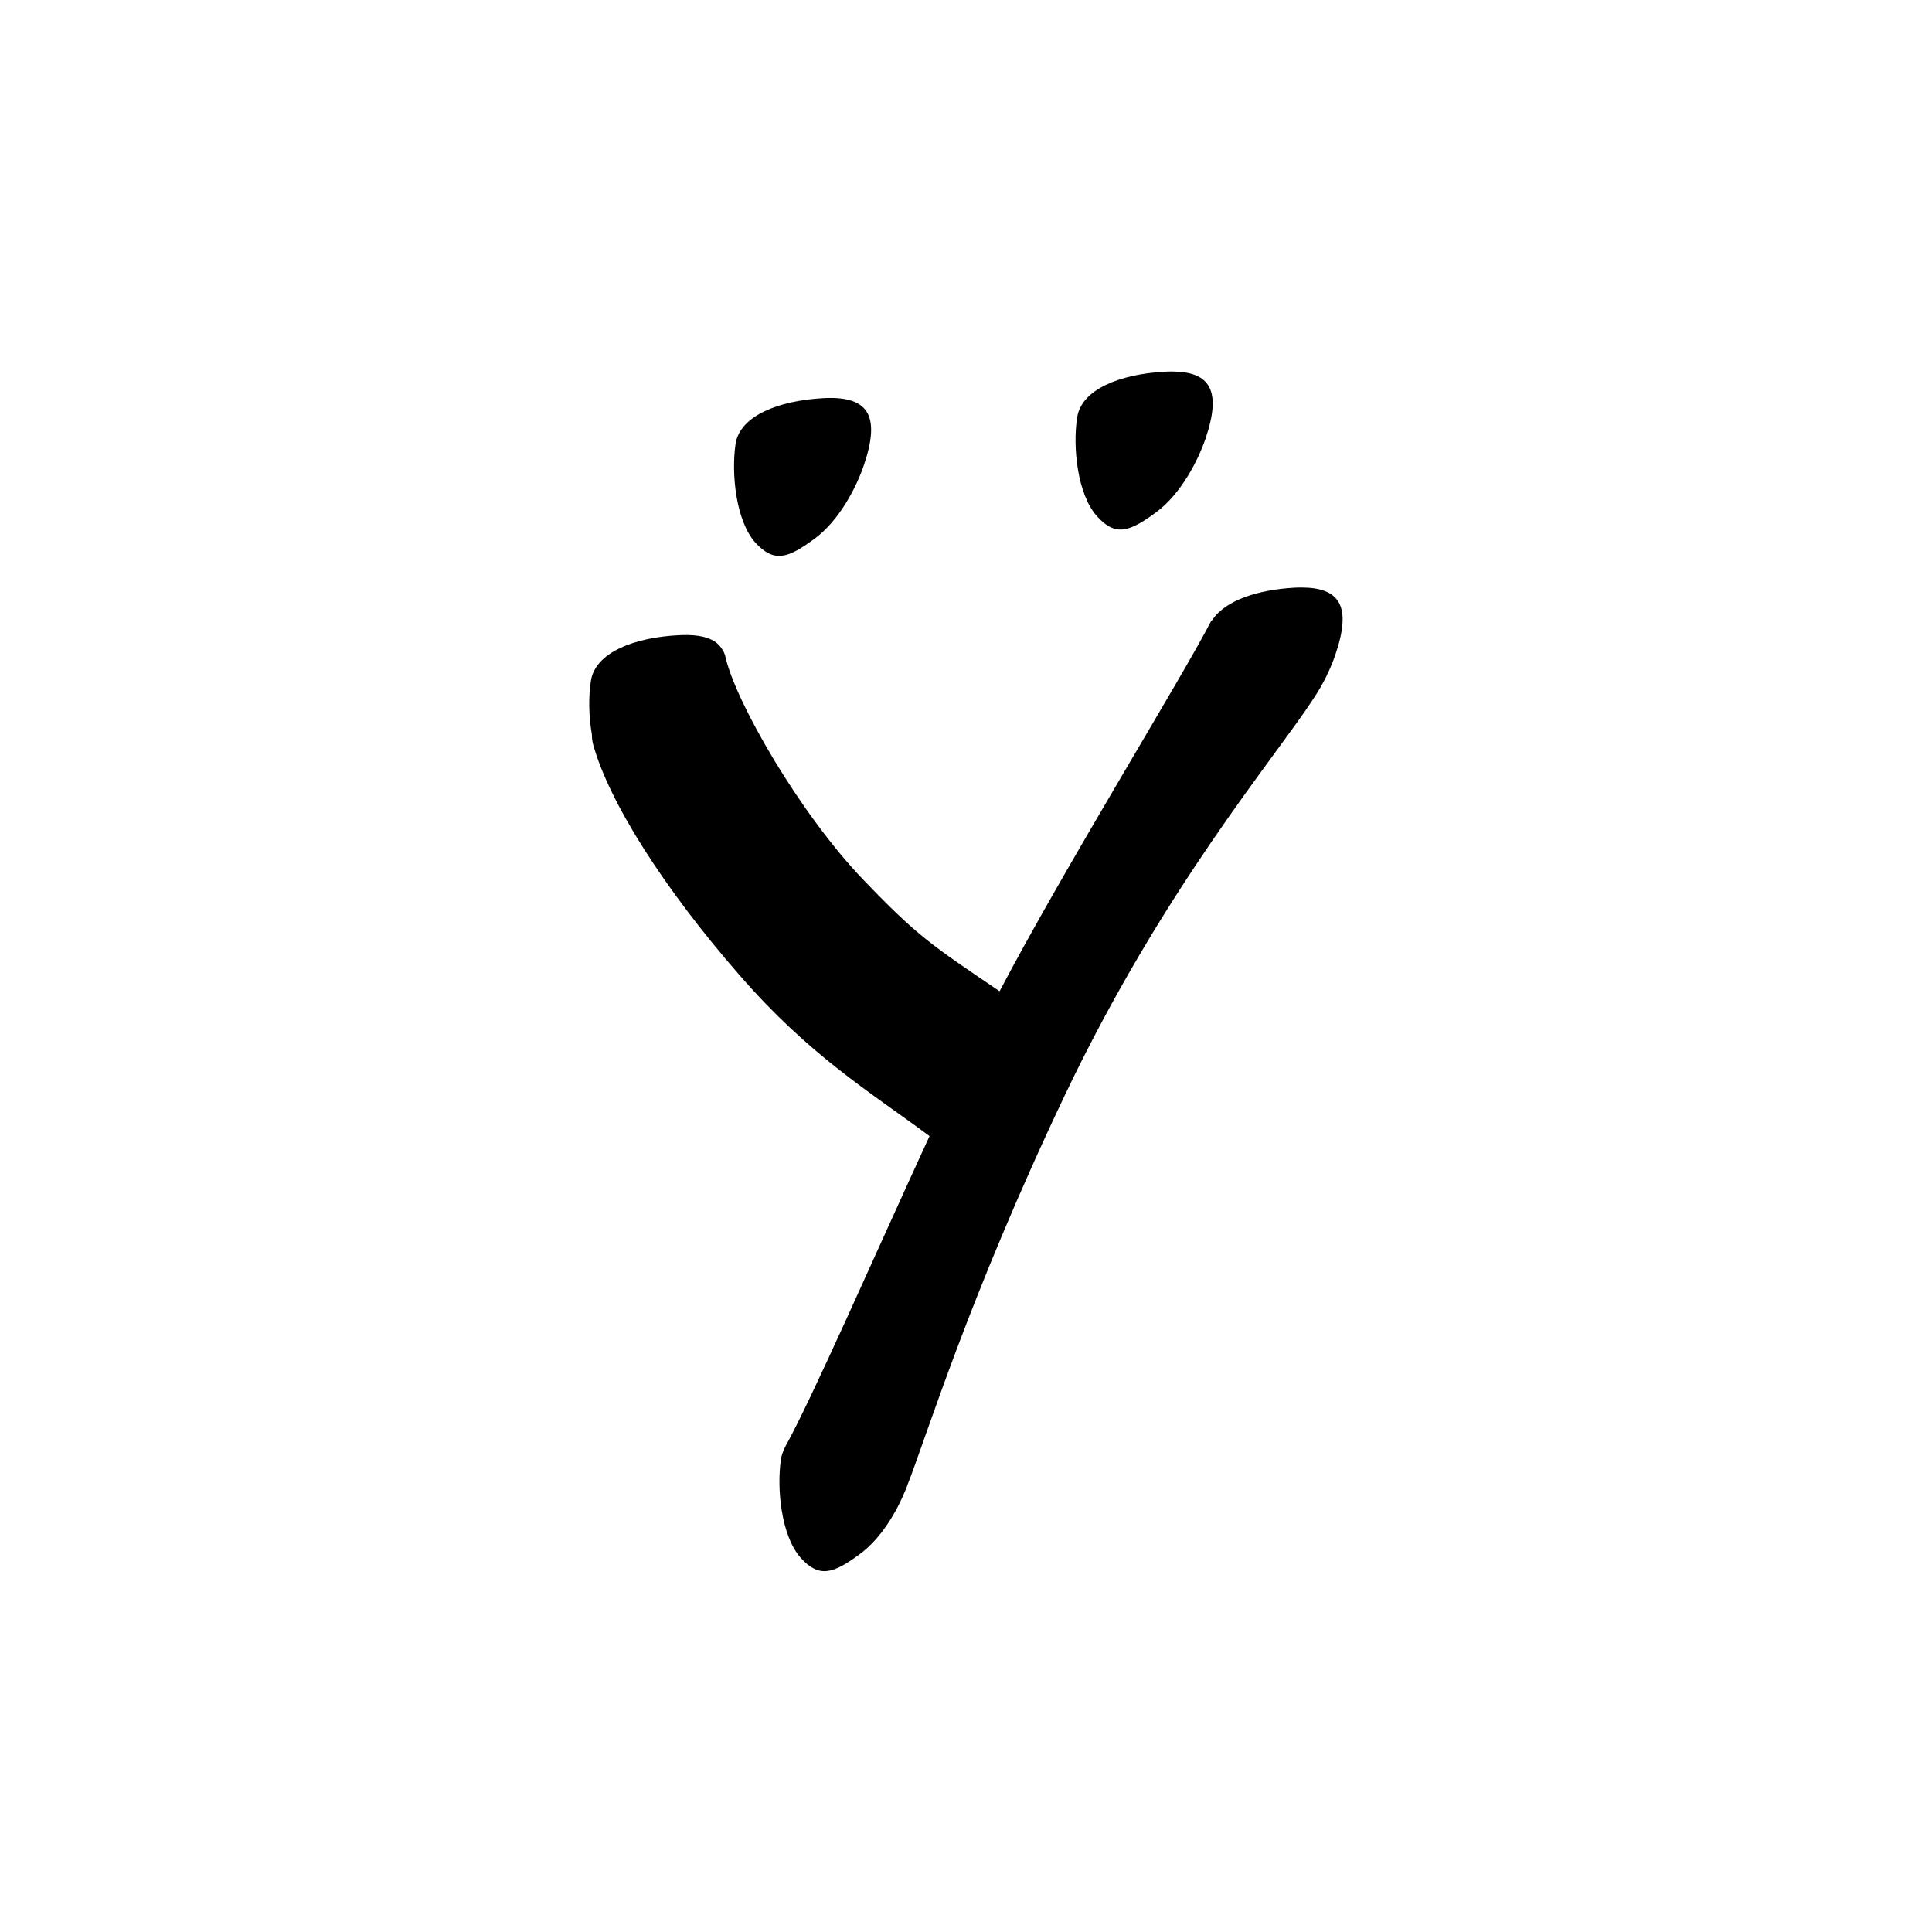
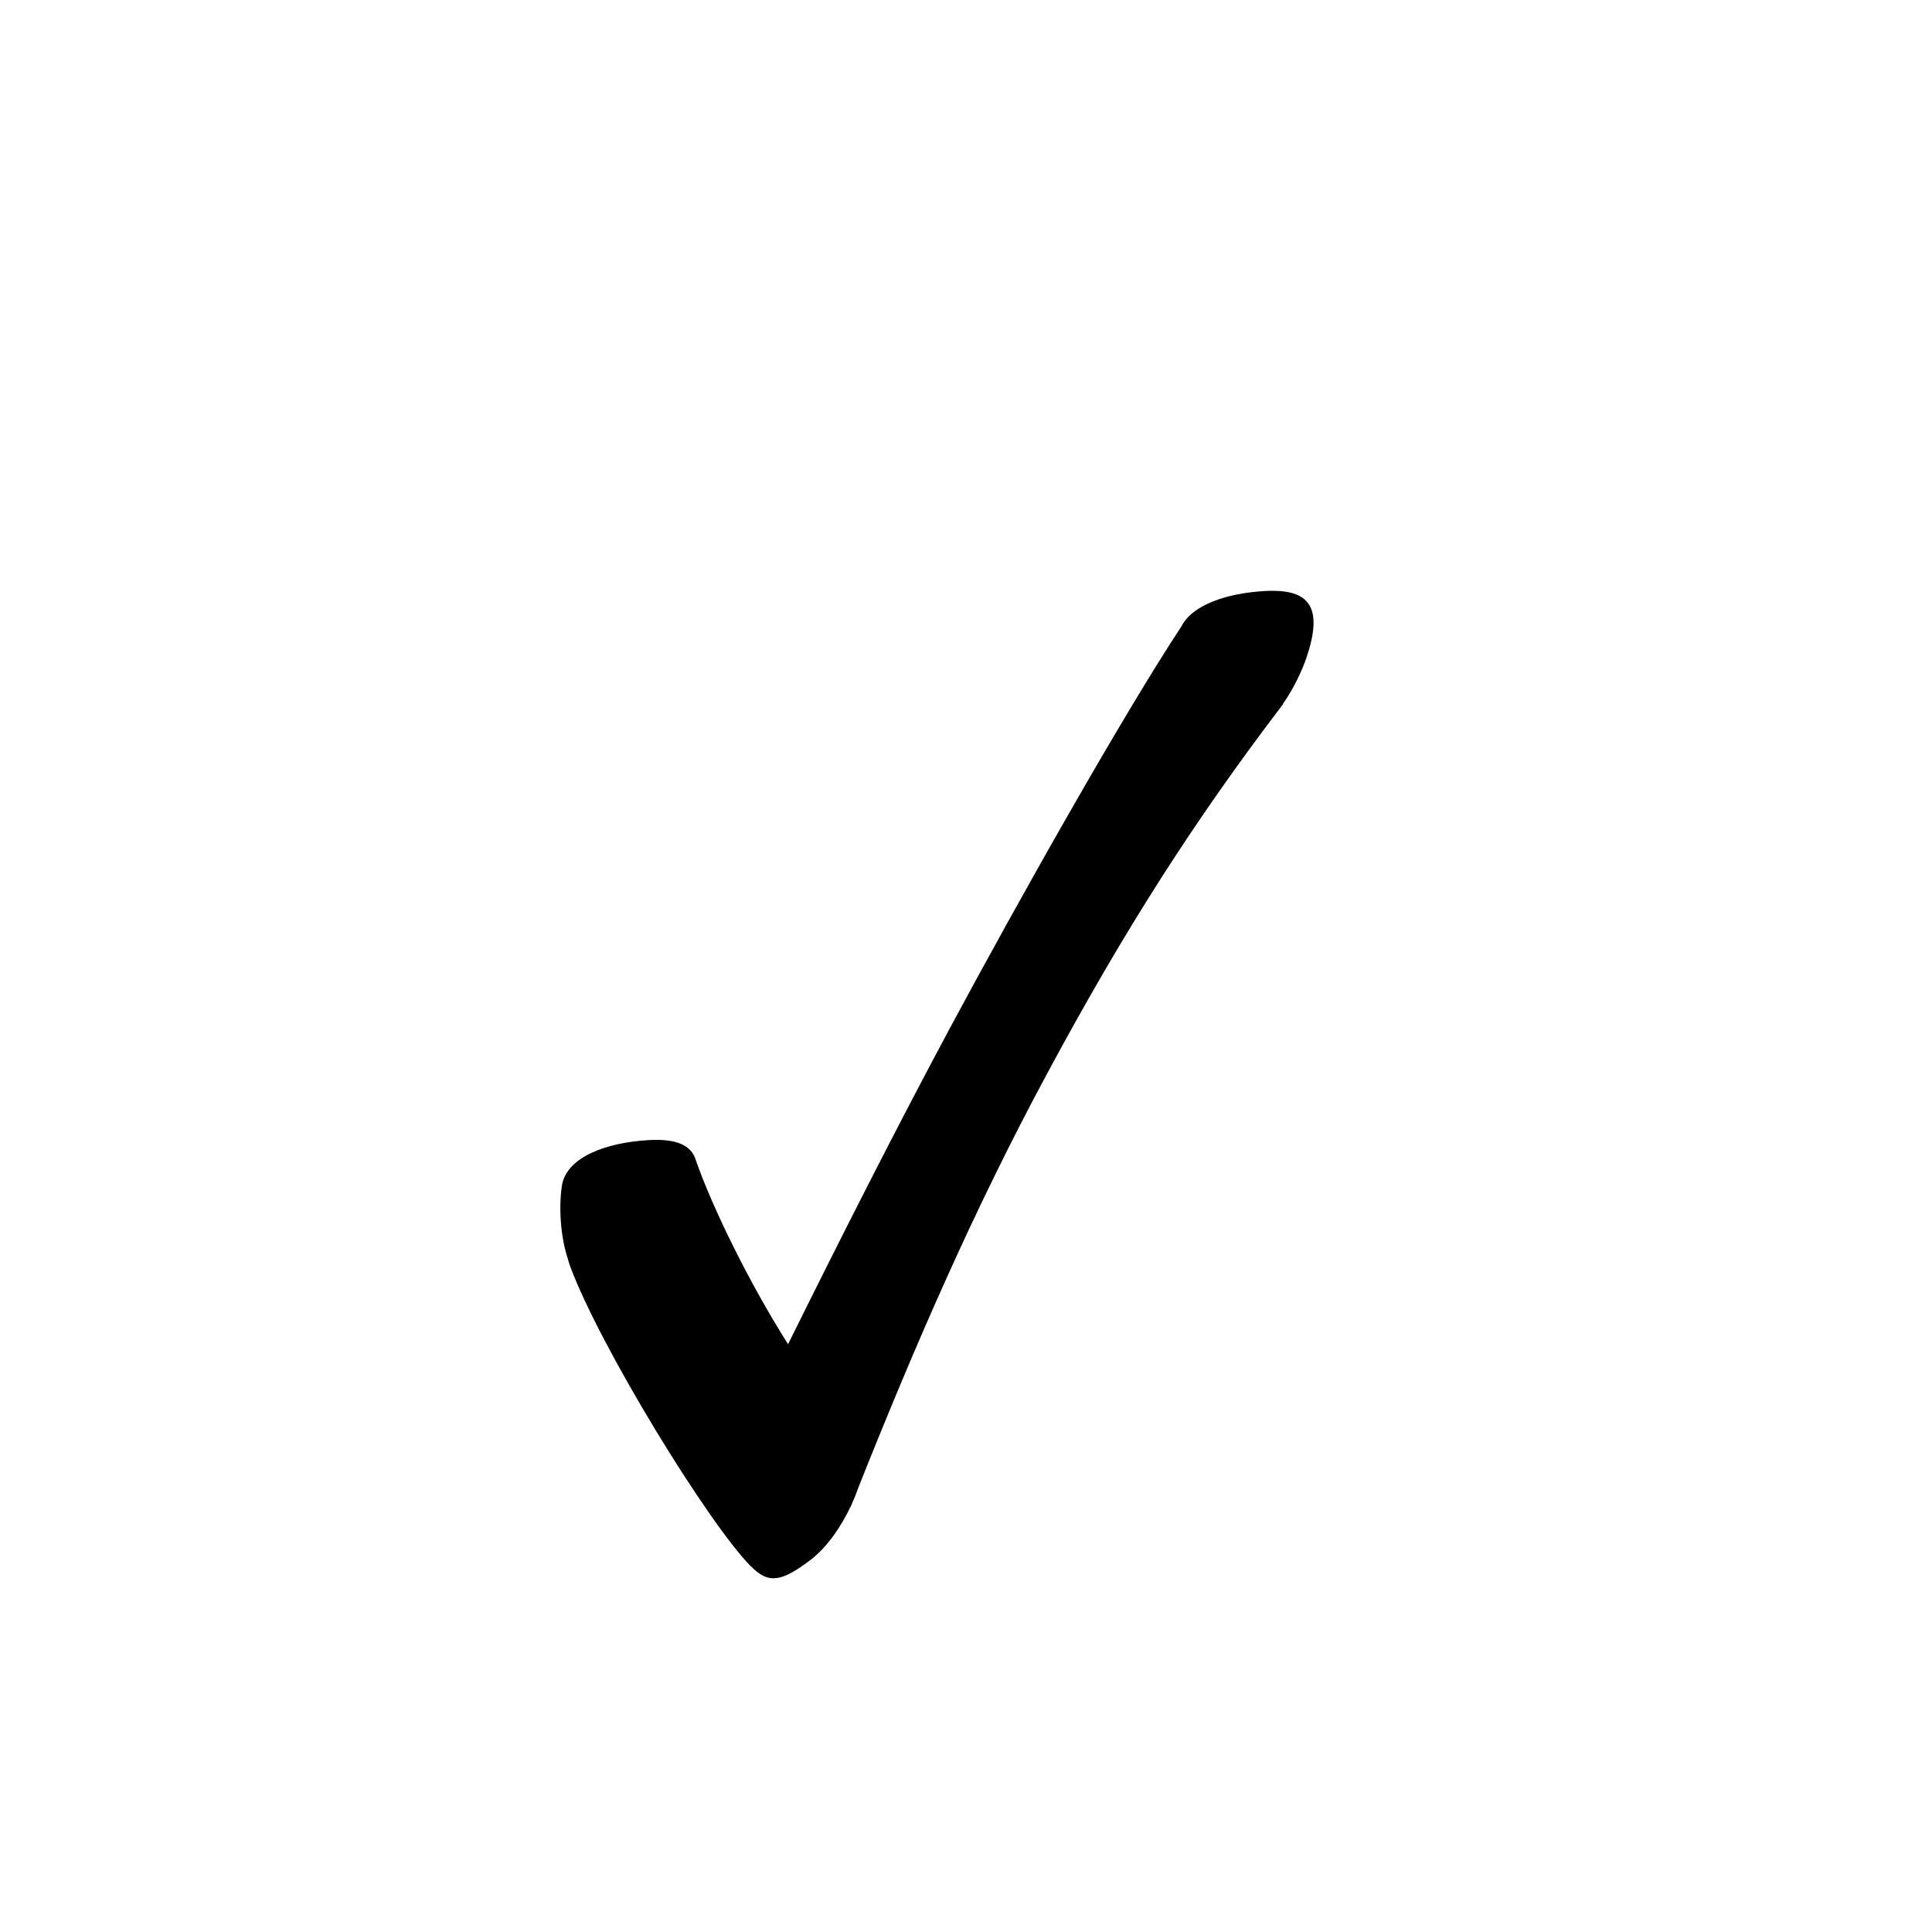
- <svg xmlns="http://www.w3.org/2000/svg" xmlns:ns1="http://xml.openoffice.org/svg/export" version="1.2" width="100mm" height="100mm" viewBox="0 0 10000 10000" preserveAspectRatio="xMidYMid" fill-rule="evenodd" stroke-width="28.222" stroke-linejoin="round" xml:space="preserve" id="svg22">
+ <svg xmlns="http://www.w3.org/2000/svg" xmlns:ns1="http://xml.openoffice.org/svg/export" version="1.2" width="100mm" height="100mm" viewBox="0 0 10000 10000" preserveAspectRatio="xMidYMid" fill-rule="evenodd" stroke-width="28.222" stroke-linejoin="round" xml:space="preserve" id="svg20">
  <defs class="ClipPathGroup" id="defs2">
    <clipPath id="presentation_clip_path_shrink" clipPathUnits="userSpaceOnUse">
      <rect x="10" y="10" width="9980" height="9980" id="rect2" />
    </clipPath>
  </defs>
  <defs class="TextShapeIndex" id="defs3">
-     <g ns1:slide="id1" ns1:id-list="id3 id4 id5 id6 id7 id8 id9" id="g2" />
+     <g ns1:slide="id1" ns1:id-list="id3 id4 id5 id6 id7" id="g2" />
  </defs>
  <defs class="EmbeddedBulletChars" id="defs12">
    <g id="bullet-char-template-57356" transform="scale(0.0004882812,-0.0004882812)">
      <path d="M 580,1141 L 1163,571 580,0 -4,571 580,1141 Z" id="path3" />
    </g>
    <g id="bullet-char-template-57354" transform="scale(0.0004882812,-0.0004882812)">
      <path d="M 8,1128 L 1137,1128 1137,0 8,0 8,1128 Z" id="path4" />
    </g>
    <g id="bullet-char-template-10146" transform="scale(0.0004882812,-0.0004882812)">
      <path d="M 174,0 L 602,739 174,1481 1456,739 174,0 Z M 1358,739 L 309,1346 659,739 1358,739 Z" id="path5" />
    </g>
    <g id="bullet-char-template-10132" transform="scale(0.0004882812,-0.0004882812)">
      <path d="M 2015,739 L 1276,0 717,0 1260,543 174,543 174,936 1260,936 717,1481 1274,1481 2015,739 Z" id="path6" />
    </g>
    <g id="bullet-char-template-10007" transform="scale(0.0004882812,-0.0004882812)">
      <path d="M 0,-2 C -7,14 -16,27 -25,37 L 356,567 C 262,823 215,952 215,954 215,979 228,992 255,992 264,992 276,990 289,987 310,991 331,999 354,1012 L 381,999 492,748 772,1049 836,1024 860,1049 C 881,1039 901,1025 922,1006 886,937 835,863 770,784 769,783 710,716 594,584 L 774,223 C 774,196 753,168 711,139 L 727,119 C 717,90 699,76 672,76 641,76 570,178 457,381 L 164,-76 C 142,-110 111,-127 72,-127 30,-127 9,-110 8,-76 1,-67 -2,-52 -2,-32 -2,-23 -1,-13 0,-2 Z" id="path7" />
    </g>
    <g id="bullet-char-template-10004" transform="scale(0.0004882812,-0.0004882812)">
      <path d="M 285,-33 C 182,-33 111,30 74,156 52,228 41,333 41,471 41,549 55,616 82,672 116,743 169,778 240,778 293,778 328,747 346,684 L 369,508 C 377,444 397,411 428,410 L 1163,1116 C 1174,1127 1196,1133 1229,1133 1271,1133 1292,1118 1292,1087 L 1292,965 C 1292,929 1282,901 1262,881 L 442,47 C 390,-6 338,-33 285,-33 Z" id="path8" />
    </g>
    <g id="bullet-char-template-9679" transform="scale(0.0004882812,-0.0004882812)">
      <path d="M 813,0 C 632,0 489,54 383,161 276,268 223,411 223,592 223,773 276,916 383,1023 489,1130 632,1184 813,1184 992,1184 1136,1130 1245,1023 1353,916 1407,772 1407,592 1407,412 1353,268 1245,161 1136,54 992,0 813,0 Z" id="path9" />
    </g>
    <g id="bullet-char-template-8226" transform="scale(0.0004882812,-0.0004882812)">
      <path d="M 346,457 C 273,457 209,483 155,535 101,586 74,649 74,723 74,796 101,859 155,911 209,963 273,989 346,989 419,989 480,963 531,910 582,859 608,796 608,723 608,648 583,586 532,535 482,483 420,457 346,457 Z" id="path10" />
    </g>
    <g id="bullet-char-template-8211" transform="scale(0.0004882812,-0.0004882812)">
      <path d="M -4,459 L 1135,459 1135,606 -4,606 -4,459 Z" id="path11" />
    </g>
    <g id="bullet-char-template-61548" transform="scale(0.0004882812,-0.0004882812)">
      <path d="M 173,740 C 173,903 231,1043 346,1159 462,1274 601,1332 765,1332 928,1332 1067,1274 1183,1159 1299,1043 1357,903 1357,740 1357,577 1299,437 1183,322 1067,206 928,148 765,148 601,148 462,206 346,322 231,437 173,577 173,740 Z" id="path12" />
    </g>
  </defs>
-   <path id="path13" d="M 6066.968 1922.983 C 6053.902 1922.91 6040.239 1923.267 6025.989 1924.017 C 5798.989 1937.017 5596.008 2014.02 5575.008 2163.02 C 5552.008 2313.02 5576 2558.982 5678 2671.982 C 5774 2778.982 5847.012 2752.016 5982.012 2653.016 C 6115.012 2556.016 6201.999 2378.988 6238.999 2272.988 C 6325.249 2019.863 6262.957 1924.082 6066.968 1922.983 z M 4298.962 2059.823 C 4285.896 2059.797 4272.233 2060.199 4257.983 2061.011 C 4031.983 2074.011 3828.003 2151.015 3807.003 2300.015 C 3785.003 2450.015 3807.994 2694.976 3909.994 2808.976 C 4006.994 2914.976 4079.006 2889.011 4214.006 2790.011 C 4348.006 2692.011 4434.993 2515 4470.993 2409 C 4557.243 2156.813 4494.951 2060.203 4298.962 2059.823 z M 6738.968 3040.951 C 6725.895 3040.878 6712.239 3041.235 6697.989 3041.985 C 6513.091 3052.621 6343.689 3106.161 6276.103 3207.401 C 6272.475 3210.277 6269.281 3213.602 6267.008 3217.995 C 6119.555 3505.14 5511.394 4488.587 5173.741 5130.694 C 4824.009 4893.101 4752.993 4850.48 4465.981 4550.988 C 4142.981 4213.988 3805.983 3634.02 3753.983 3396.02 C 3751.177 3383.708 3746.24 3373.473 3740.082 3364.446 C 3706.234 3303.069 3628.176 3281.19 3508.985 3288.016 C 3282.985 3300.016 3079.005 3377.02 3058.005 3527.02 C 3046.192 3603.546 3046.627 3705.573 3063.689 3802.249 C 3063.688 3819.337 3065.437 3836.306 3069.994 3852.995 C 3152.994 4154.995 3442.004 4605 3824.004 5043 C 4189.837 5464.523 4499.451 5648.636 4811.231 5880.364 C 4521.523 6509.56 4205.966 7233.369 4061.974 7492.979 C 4060.965 7494.802 4060.622 7496.836 4059.959 7498.767 C 4050.989 7516.236 4044.784 7534.93 4041.976 7554.991 C 4019.976 7703.991 4043.018 7950.004 4145.018 8064.004 C 4241.018 8170.004 4313.979 8143.987 4448.979 8044.987 C 4564.525 7960.483 4644.323 7817.33 4687.207 7711.519 C 4687.433 7710.984 4687.763 7710.562 4687.983 7710.02 C 4690.706 7703.431 4694.7 7692.121 4697.646 7684.647 C 4697.725 7684.434 4697.774 7684.239 4697.853 7684.027 C 4795.594 7435.802 5016.266 6709.913 5510 5672.005 C 6019 4602.005 6598.019 3923.986 6796.019 3619.986 C 6796.232 3619.654 6796.284 3619.239 6796.484 3618.901 C 6851.455 3538.563 6889.986 3452.88 6910.999 3391.008 C 6998.187 3137.883 6935.063 3042.05 6738.968 3040.951 z " />
+   <path id="path13" d="M 6588.952 3057.953 C 6575.886 3057.88 6562.274 3058.236 6548.024 3058.986 C 6350.823 3070.28 6171.795 3129.919 6114.407 3243.058 C 5817.141 3693.832 5283.591 4638.254 4917.012 5321.019 C 4647.323 5823.324 4348.265 6412.872 4079.028 6957.611 C 3877.629 6640.444 3685.839 6246.919 3602.571 6007.799 C 3578.708 5923.963 3496.306 5893.758 3359.02 5900.983 C 3133.02 5913.983 2928.988 5990.987 2907.988 6139.987 C 2892.689 6244.301 2899.281 6394.955 2938.942 6515.106 C 2938.95 6515.14 2938.934 6515.176 2938.942 6515.209 C 2942.106 6527.996 2946.108 6540.956 2950.983 6554.019 C 3105.983 6972.019 3666.016 7883.999 3886.016 8106.999 C 3886.535 8107.43 3887.231 8107.538 3887.773 8107.929 C 3981.38 8205.378 4053.201 8178.651 4185.016 8081.987 C 4282.17 8010.934 4354.497 7898.46 4400.713 7801.901 C 4401.438 7800.883 4402.285 7800.055 4402.987 7799.007 C 4404.779 7794.478 4406.62 7789.996 4408.413 7785.468 C 4422.327 7755.027 4433.598 7726.524 4442.003 7702.01 C 4442.383 7700.902 4442.713 7699.857 4443.088 7698.755 C 4732.221 6973.084 5037.707 6266.125 5421.995 5552.994 C 5823.995 4805.994 6183.008 4245.979 6640.008 3645.979 C 6640.333 3645.131 6640.361 3644.122 6640.628 3643.24 C 6698.235 3560.743 6738.717 3471.195 6760.983 3408.009 C 6847.233 3154.884 6784.94 3059.052 6588.952 3057.953 z " />
</svg>
